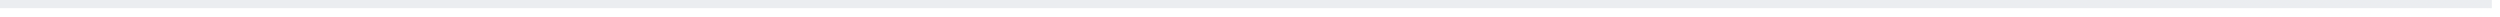
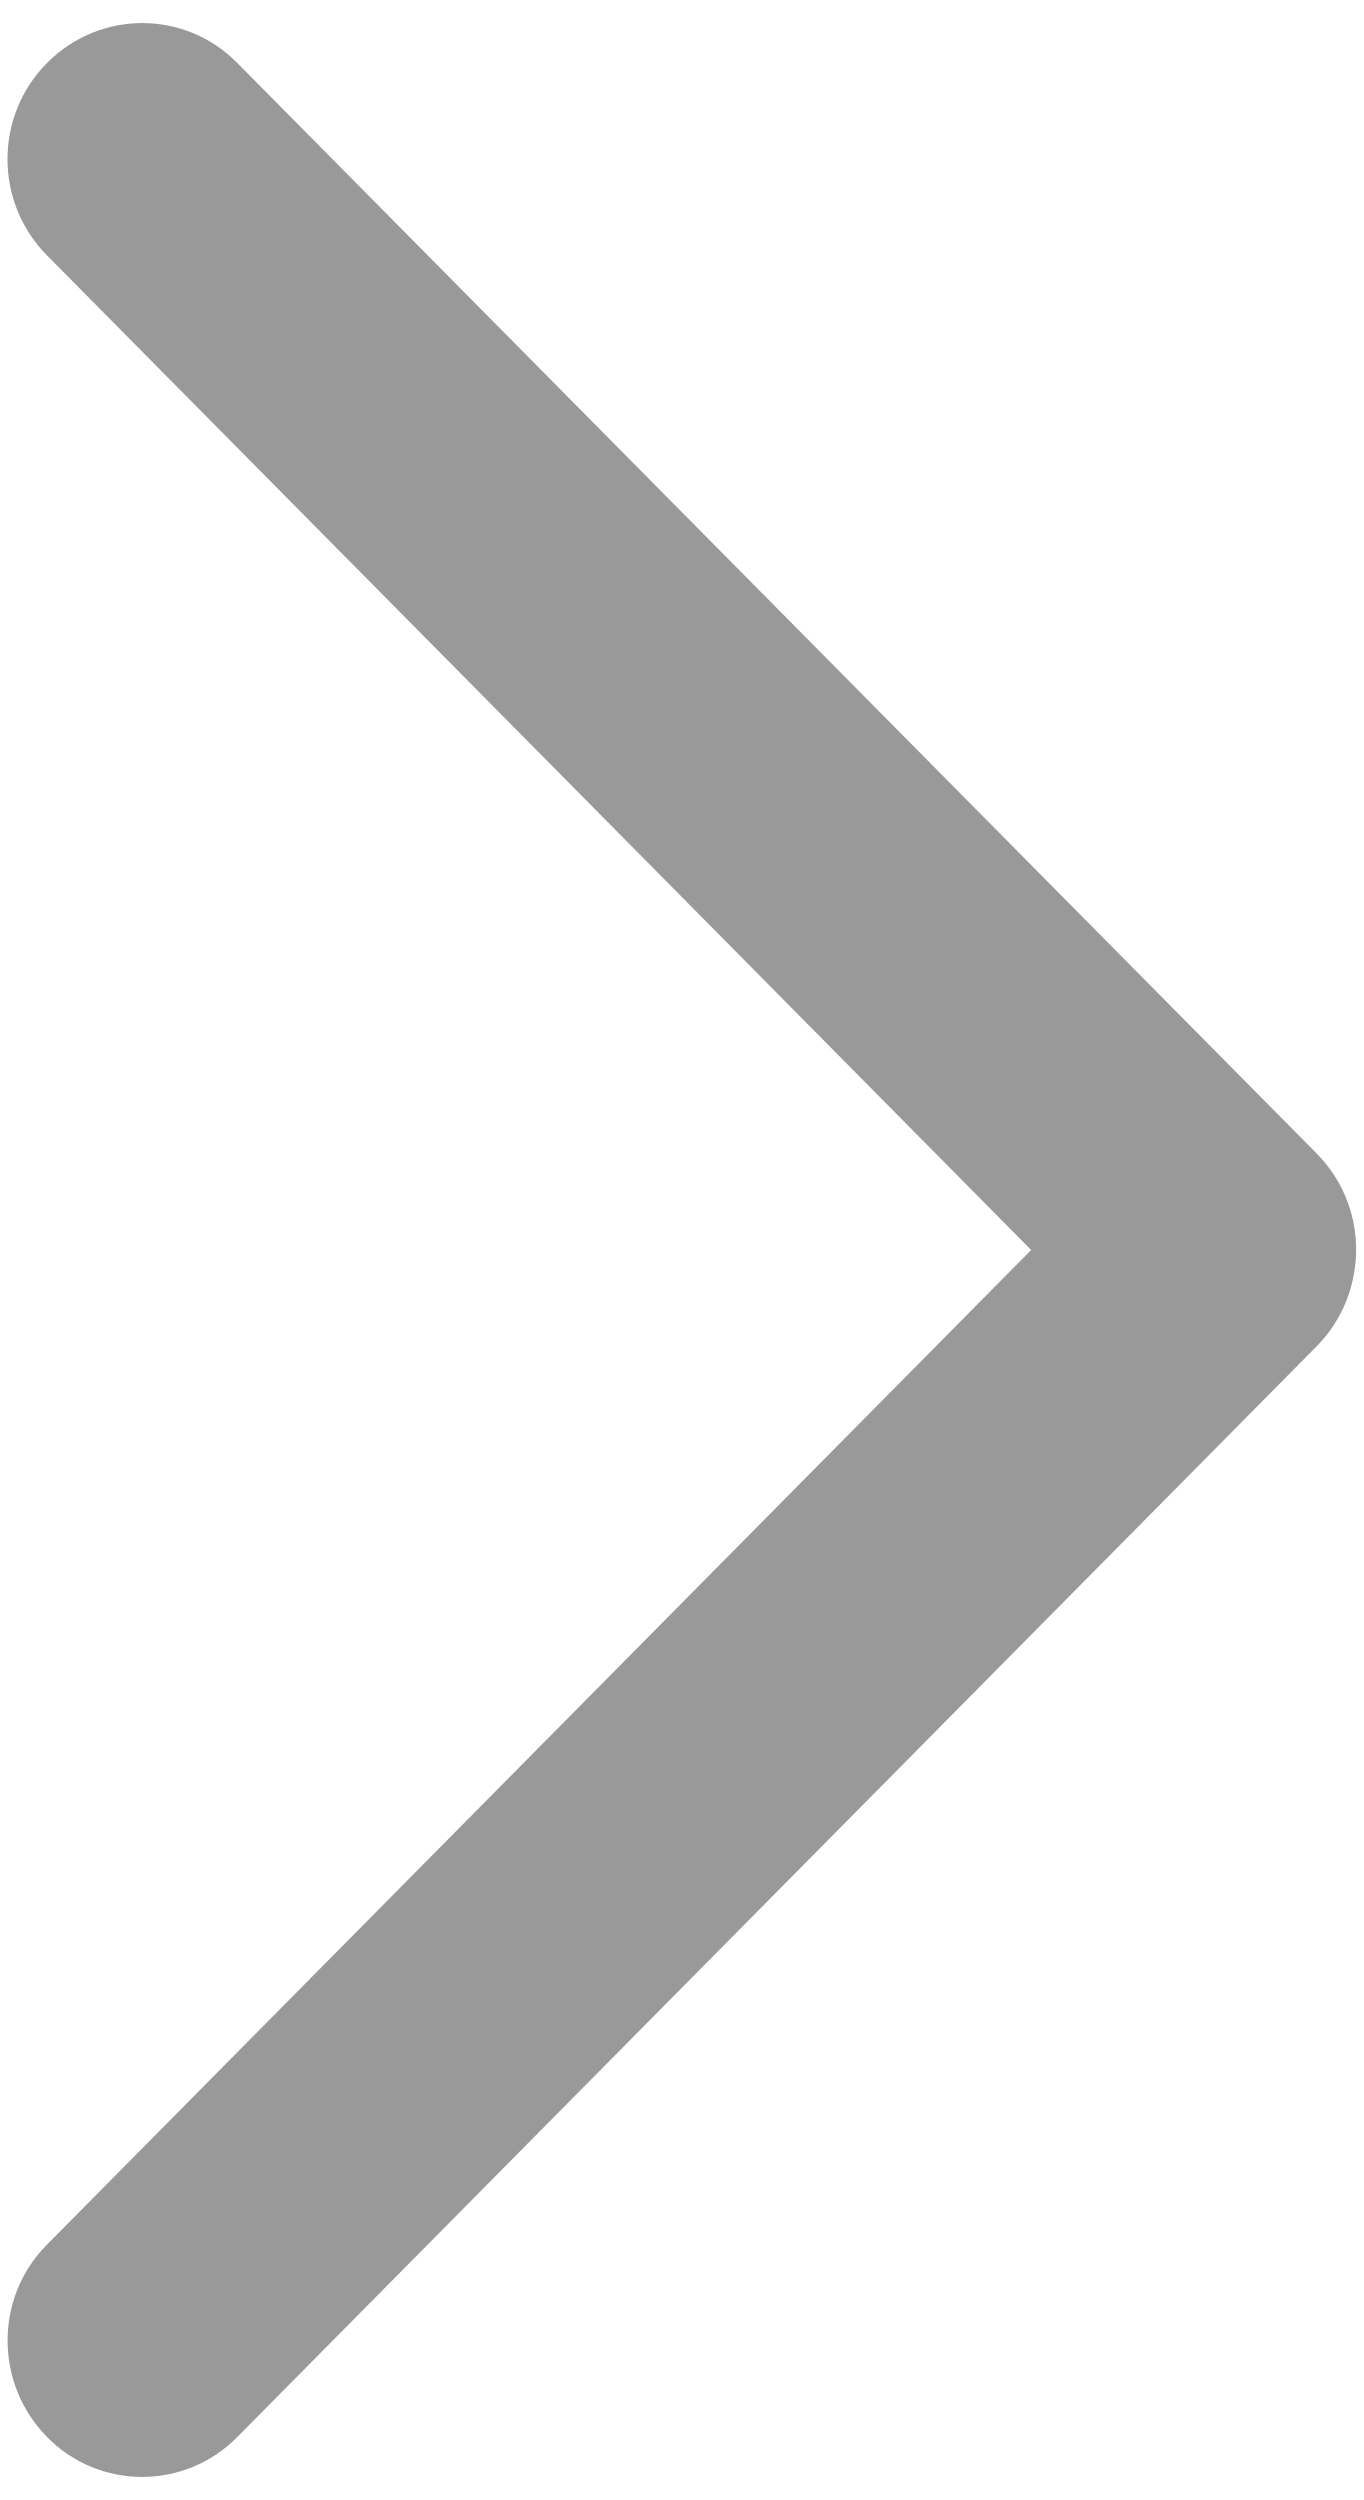
- <svg xmlns="http://www.w3.org/2000/svg" version="1.1" width="306px" height="2px">
-   <g transform="matrix(1 0 0 1 -83 -201 )">
-     <path d="M 83 201.5  L 388 201.5  " stroke-width="1" stroke="#ebedf0" fill="none" />
+ <svg xmlns="http://www.w3.org/2000/svg" version="1.1" width="6px" height="11px">
+   <g transform="matrix(1 0 0 1 -365 -265 )">
+     <path d="M 5.793 5.075  C 5.944 5.227  5.997 5.441  5.951 5.636  C 5.926 5.746  5.871 5.845  5.793 5.924  L 1.044 10.723  C 0.813 10.957  0.437 10.957  0.207 10.723  C -0.024 10.488  -0.025 10.109  0.207 9.876  L 4.537 5.5  L 0.207 1.124  C -0.025 0.89  -0.025 0.51  0.207 0.277  C 0.439 0.043  0.814 0.043  1.044 0.277  L 5.793 5.075  Z " fill-rule="nonzero" fill="#999999" stroke="none" transform="matrix(1 0 0 1 365 265 )" />
  </g>
</svg>
